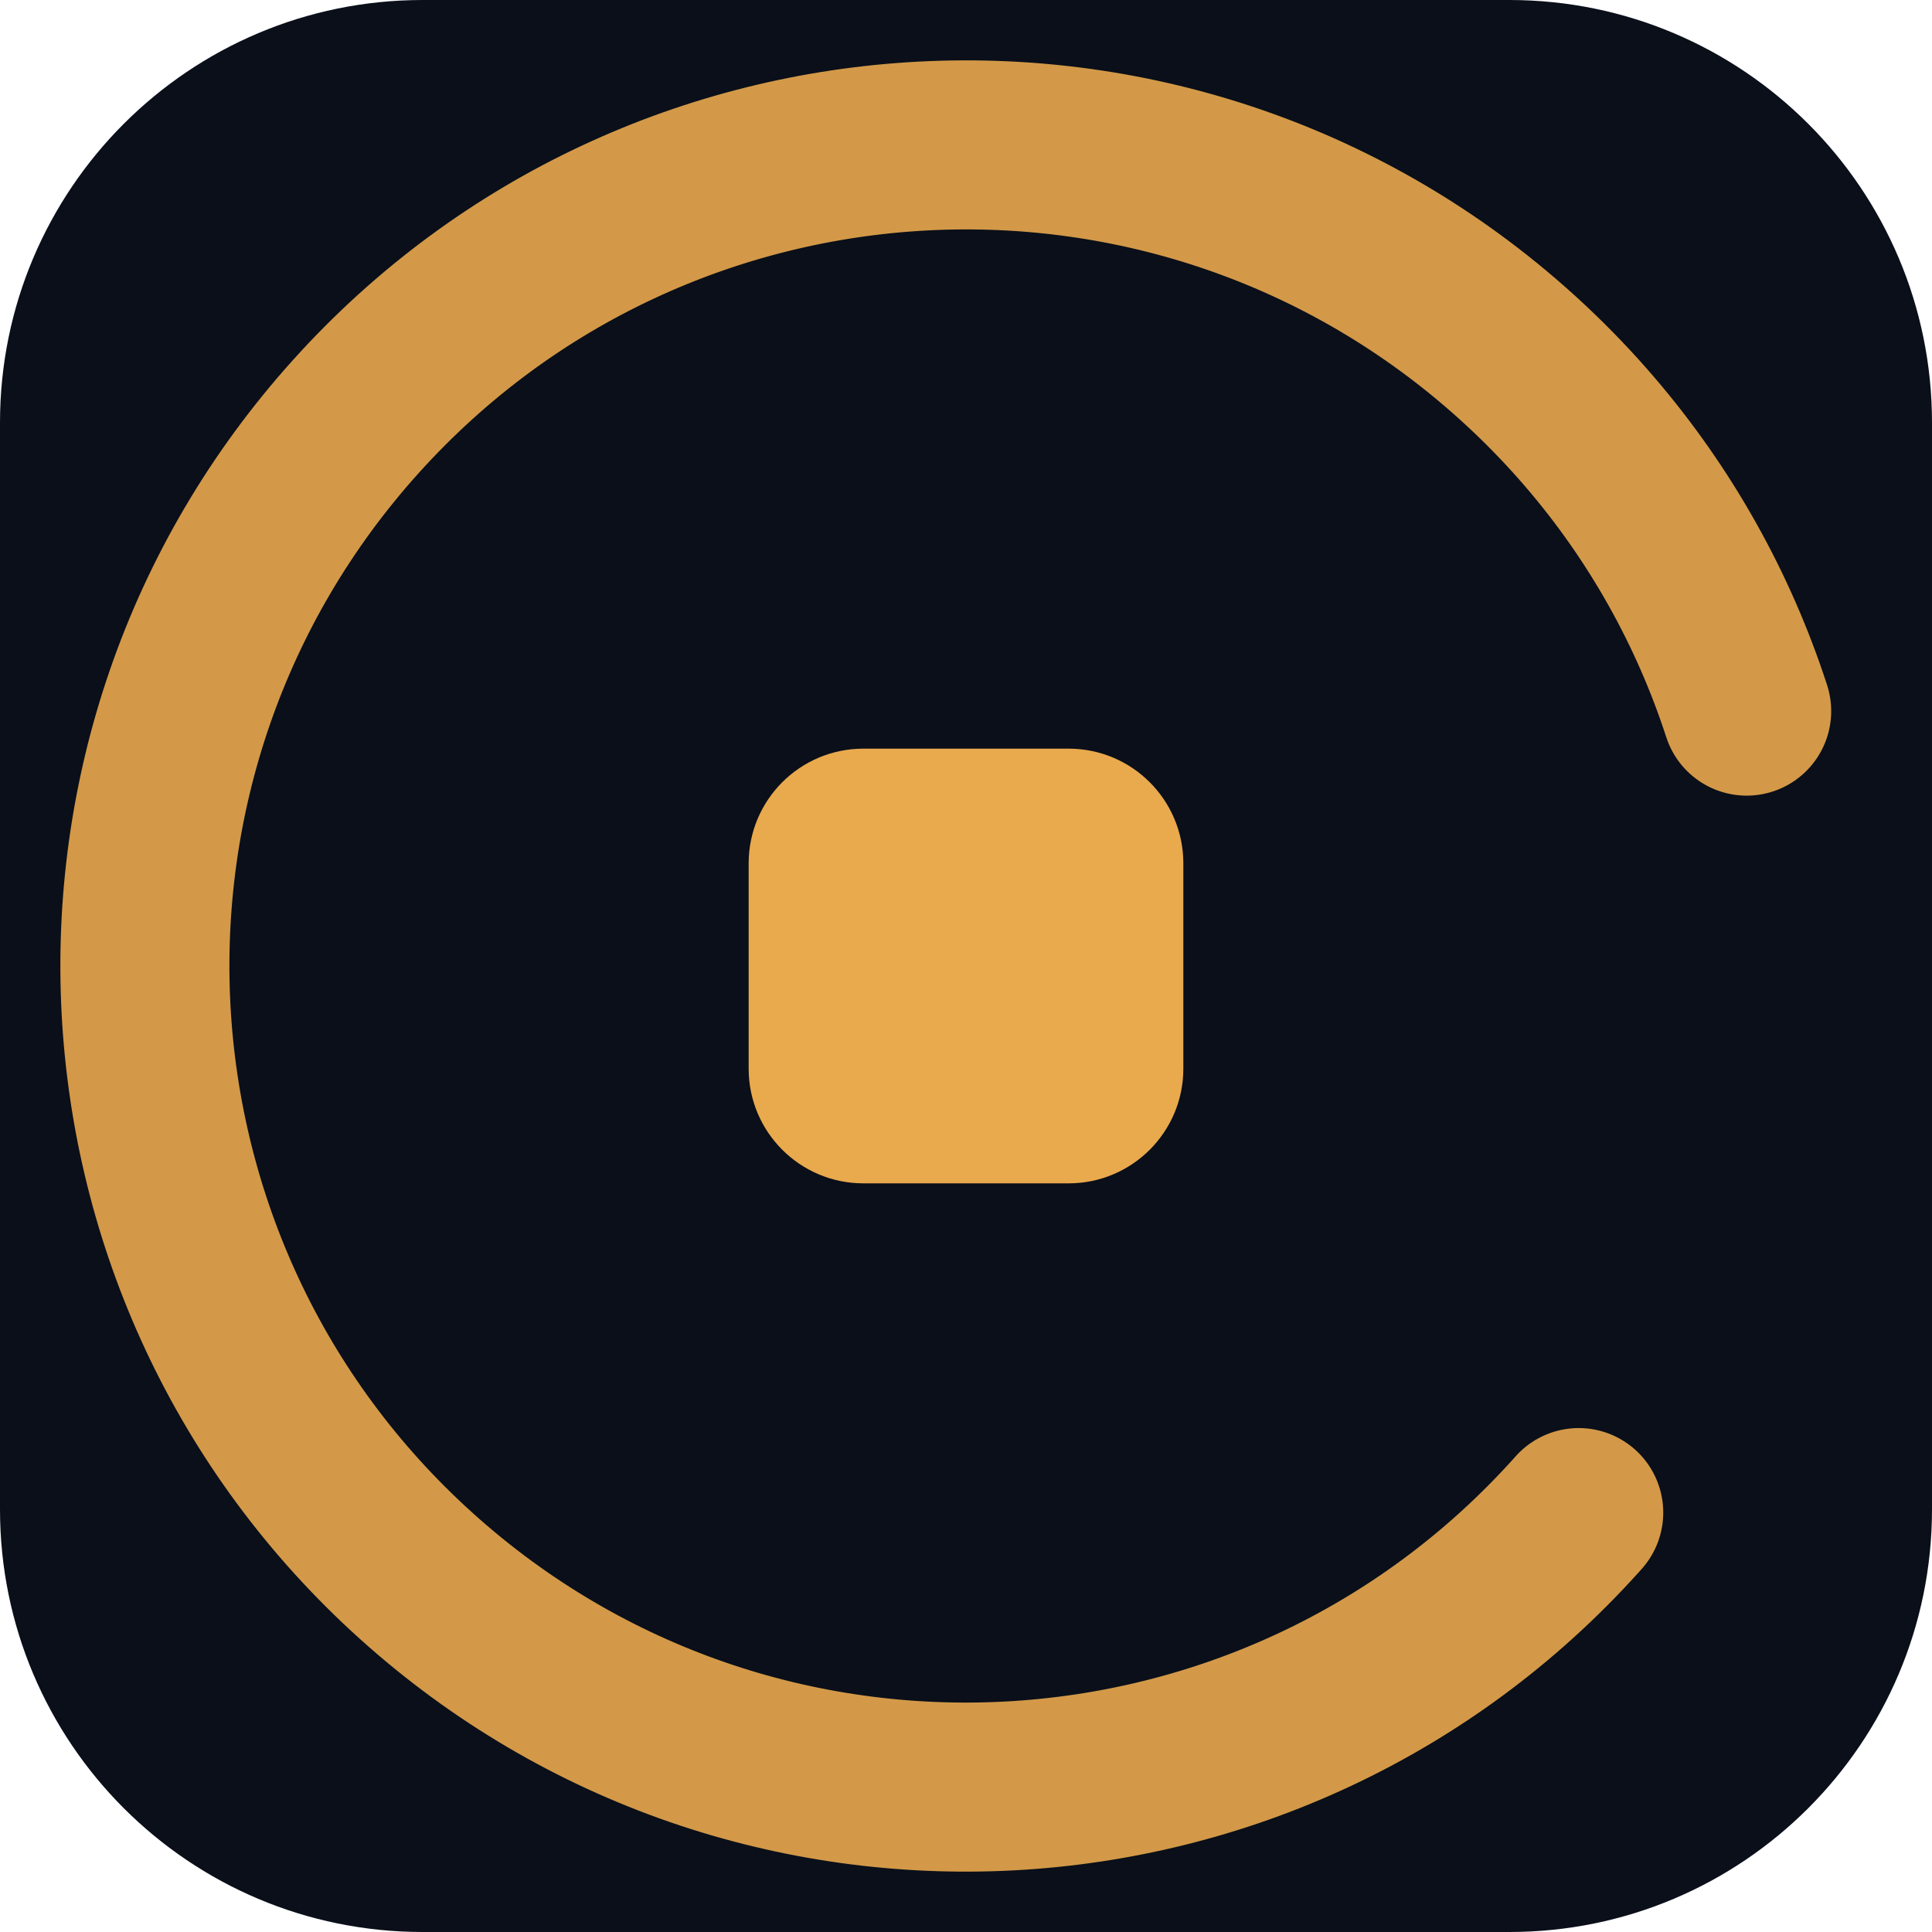
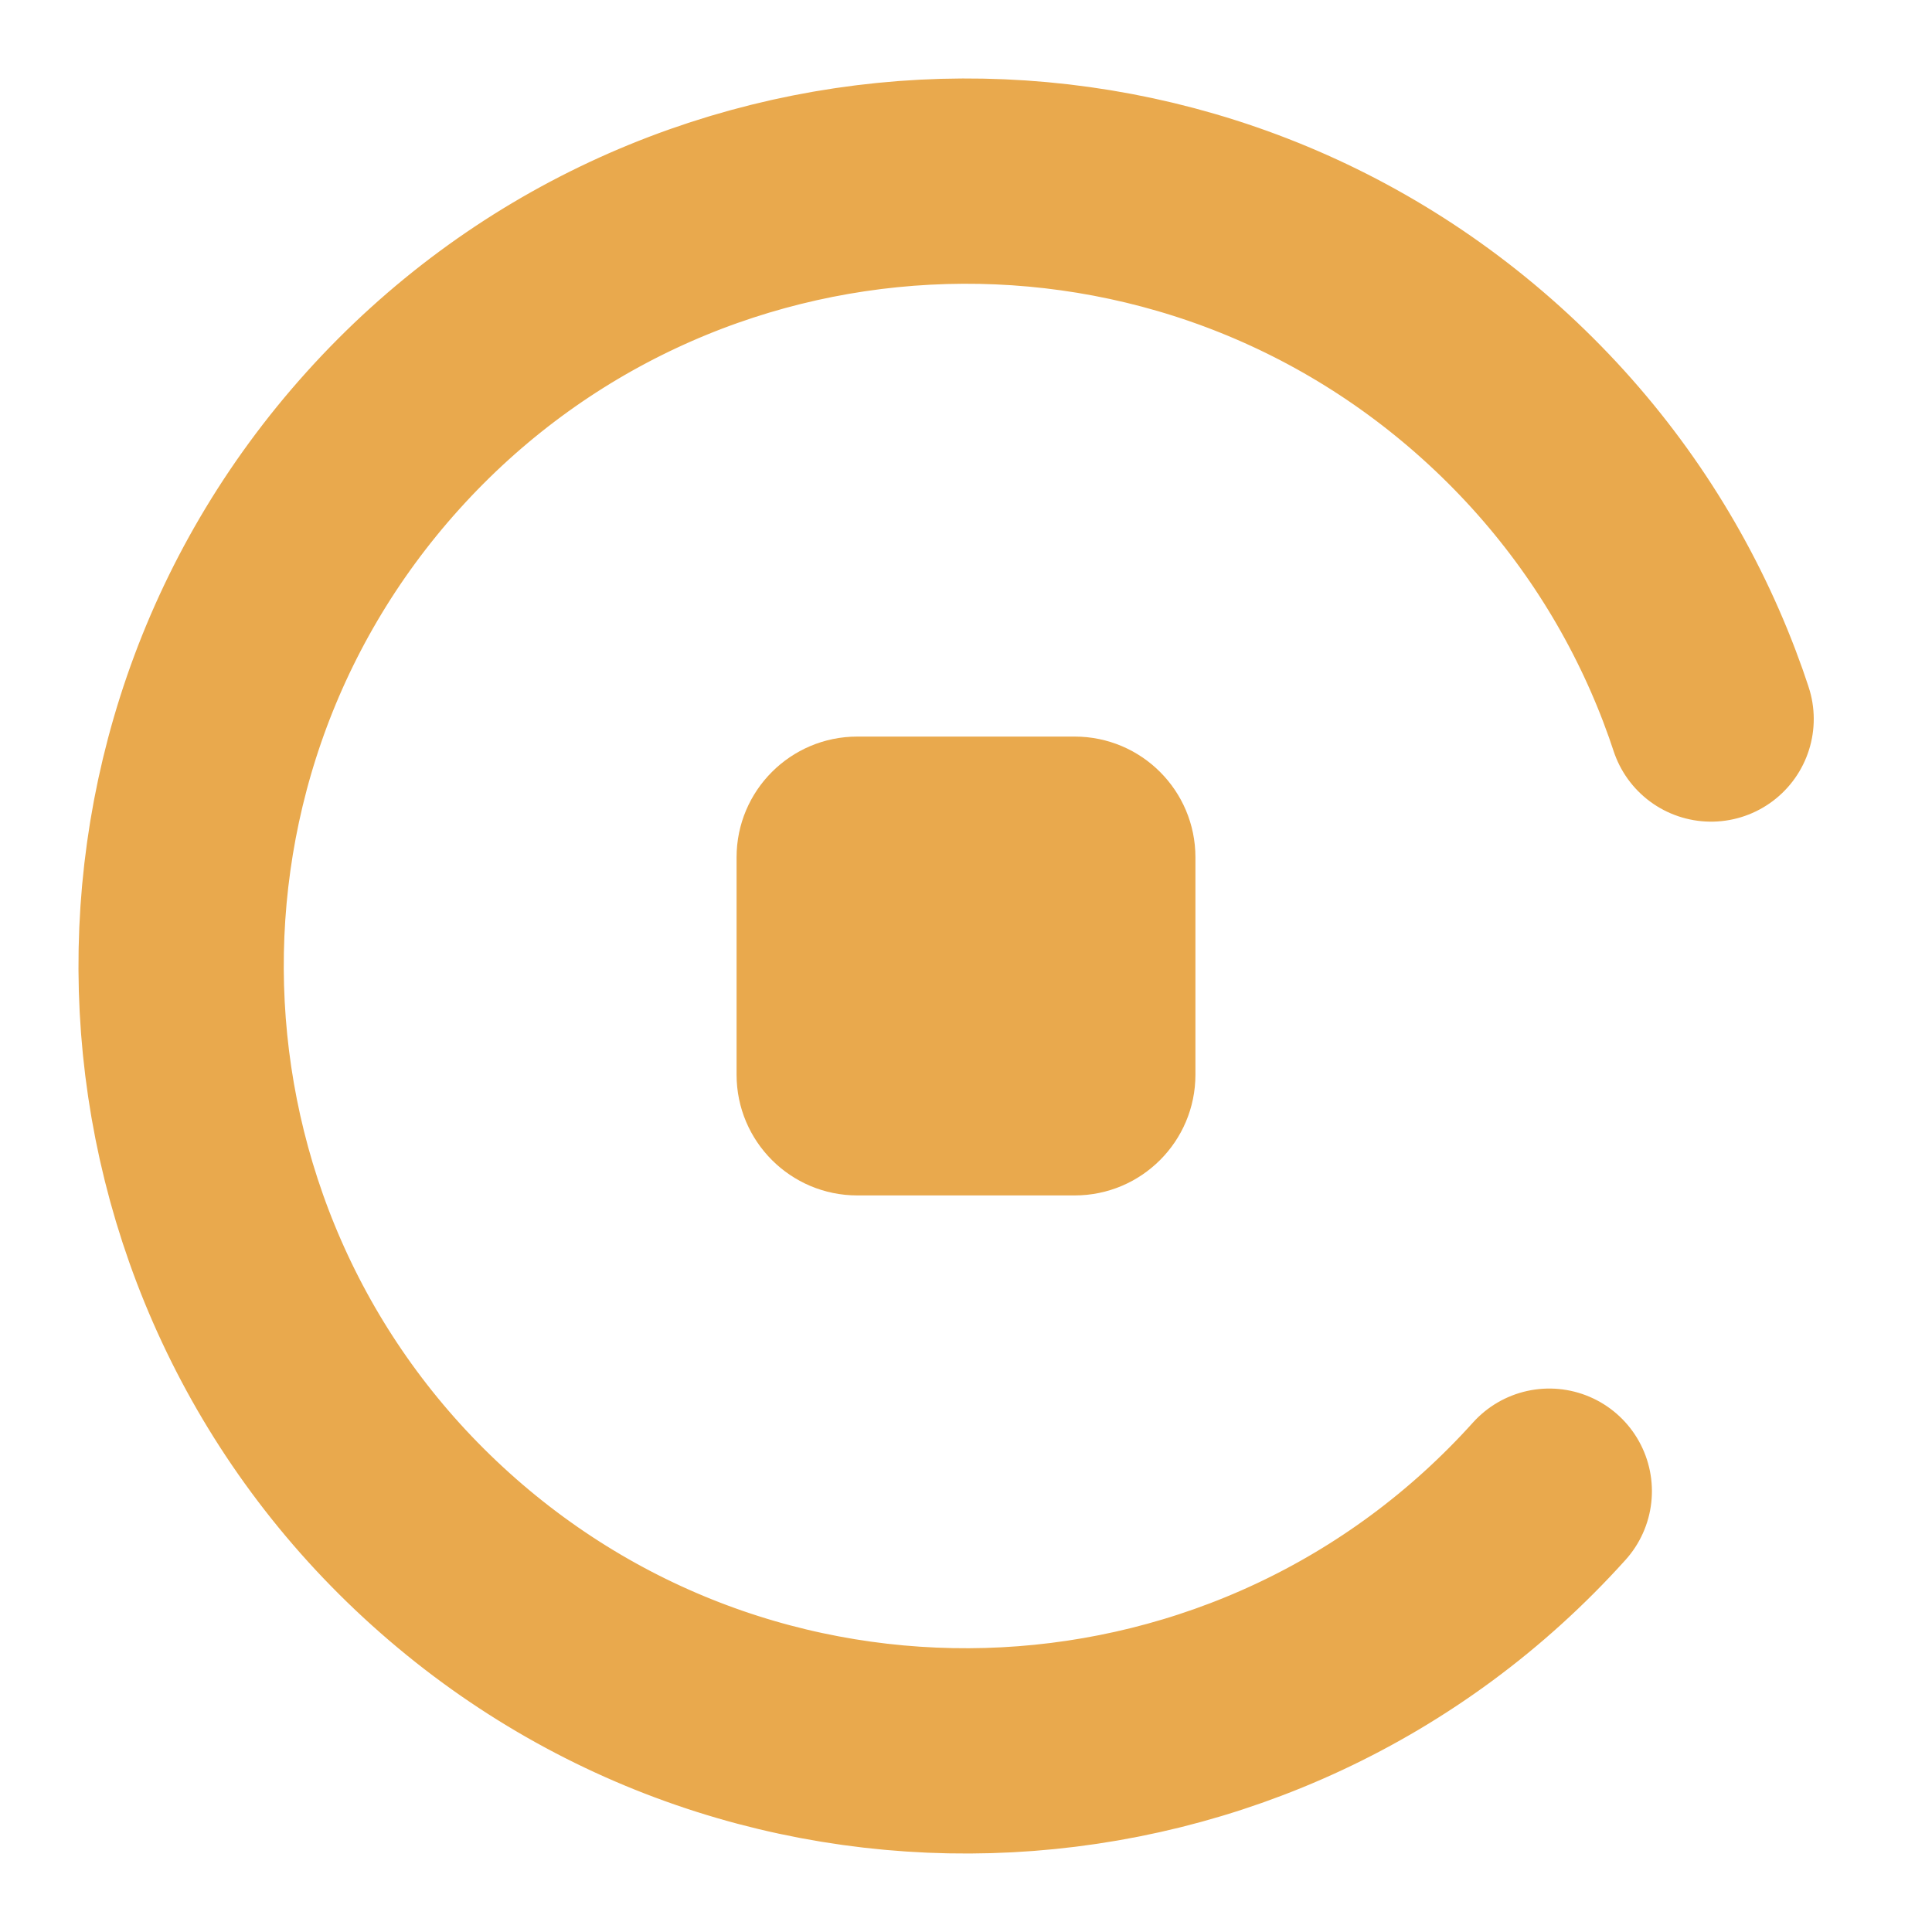
<svg xmlns="http://www.w3.org/2000/svg" viewBox="0 0 32 32" width="32" height="32">
-   <rect width="32" height="32" rx="7" fill="#0a0f1a" />
-   <circle cx="16" cy="16" r="13.6" fill="none" stroke="#E9A94D" stroke-width="2.8" stroke-opacity="0.9" stroke-linecap="round" stroke-dasharray="71.2 14.2" transform="rotate(42 16 16)" />
-   <rect x="12.4" y="12.4" width="7.2" height="7.2" rx="1.9" fill="#E9A94D" />
+   <circle cx="16" cy="16" r="13" fill="none" stroke="#E9A94D" stroke-width="3.4" stroke-linecap="round" stroke-dasharray="68 13.7" transform="rotate(42 16 16)" />
+   <rect x="12.2" y="12.2" width="7.6" height="7.6" rx="2" fill="#E9A94D" />
</svg>
